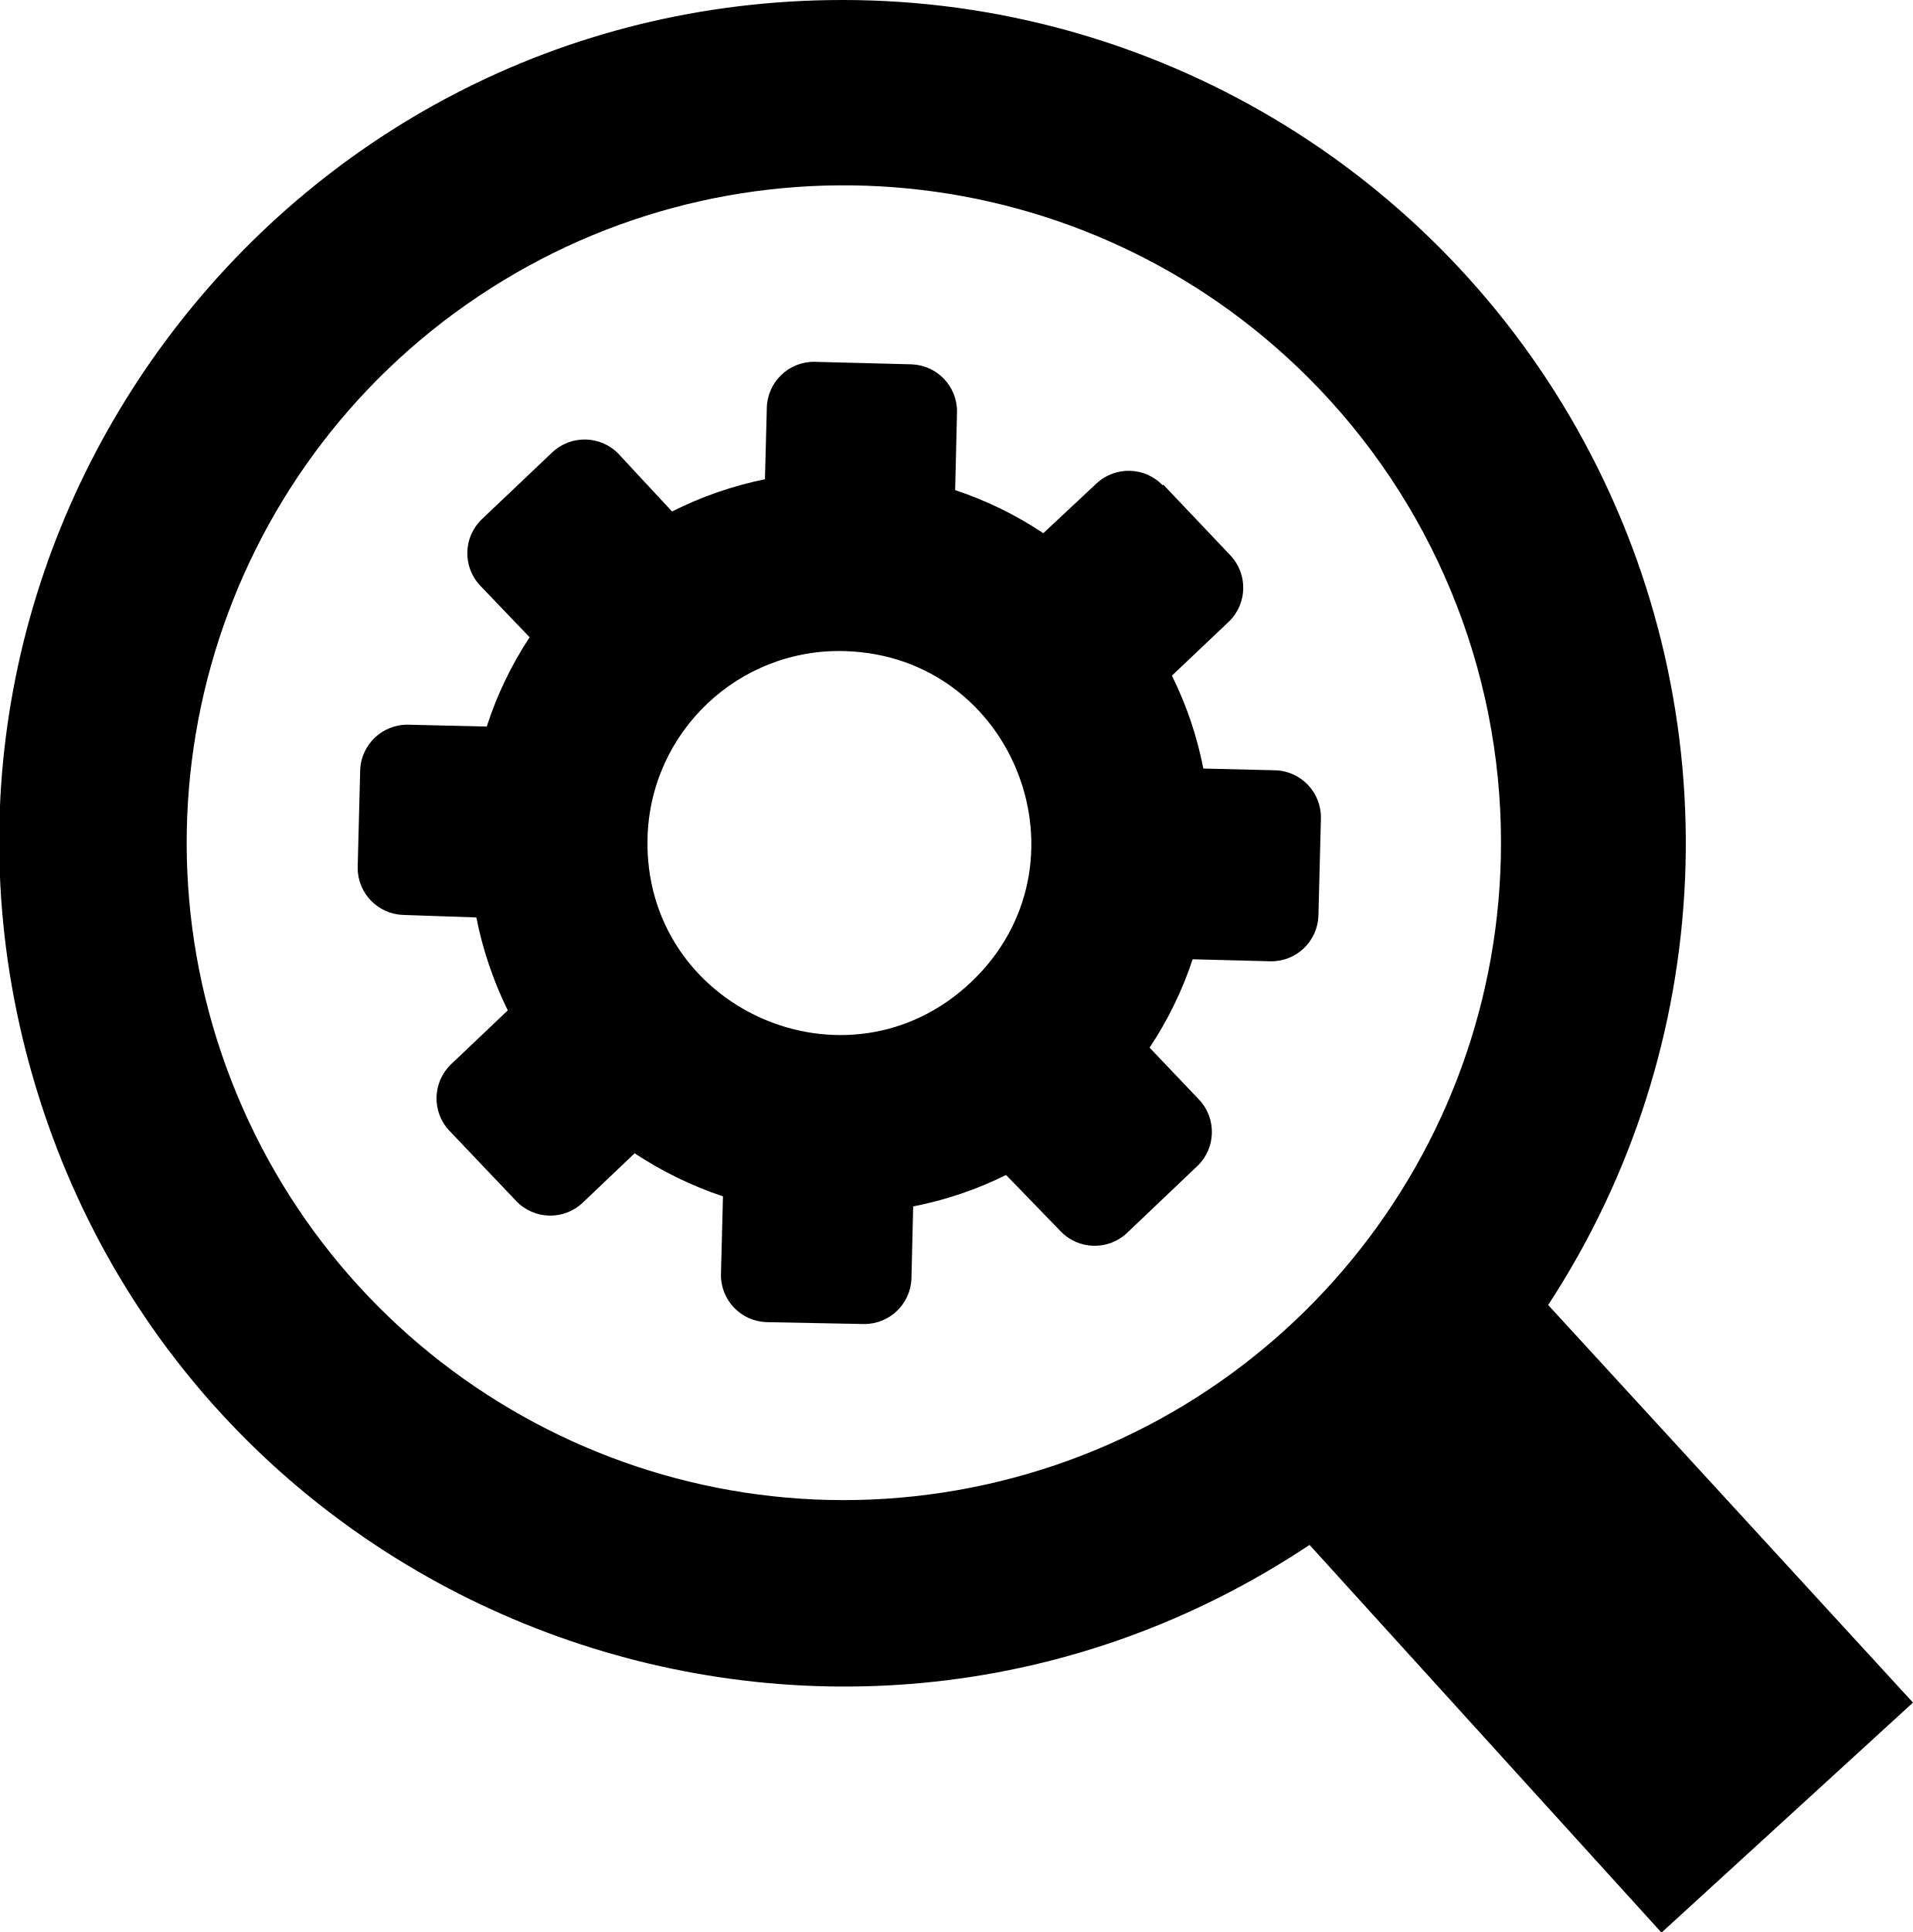
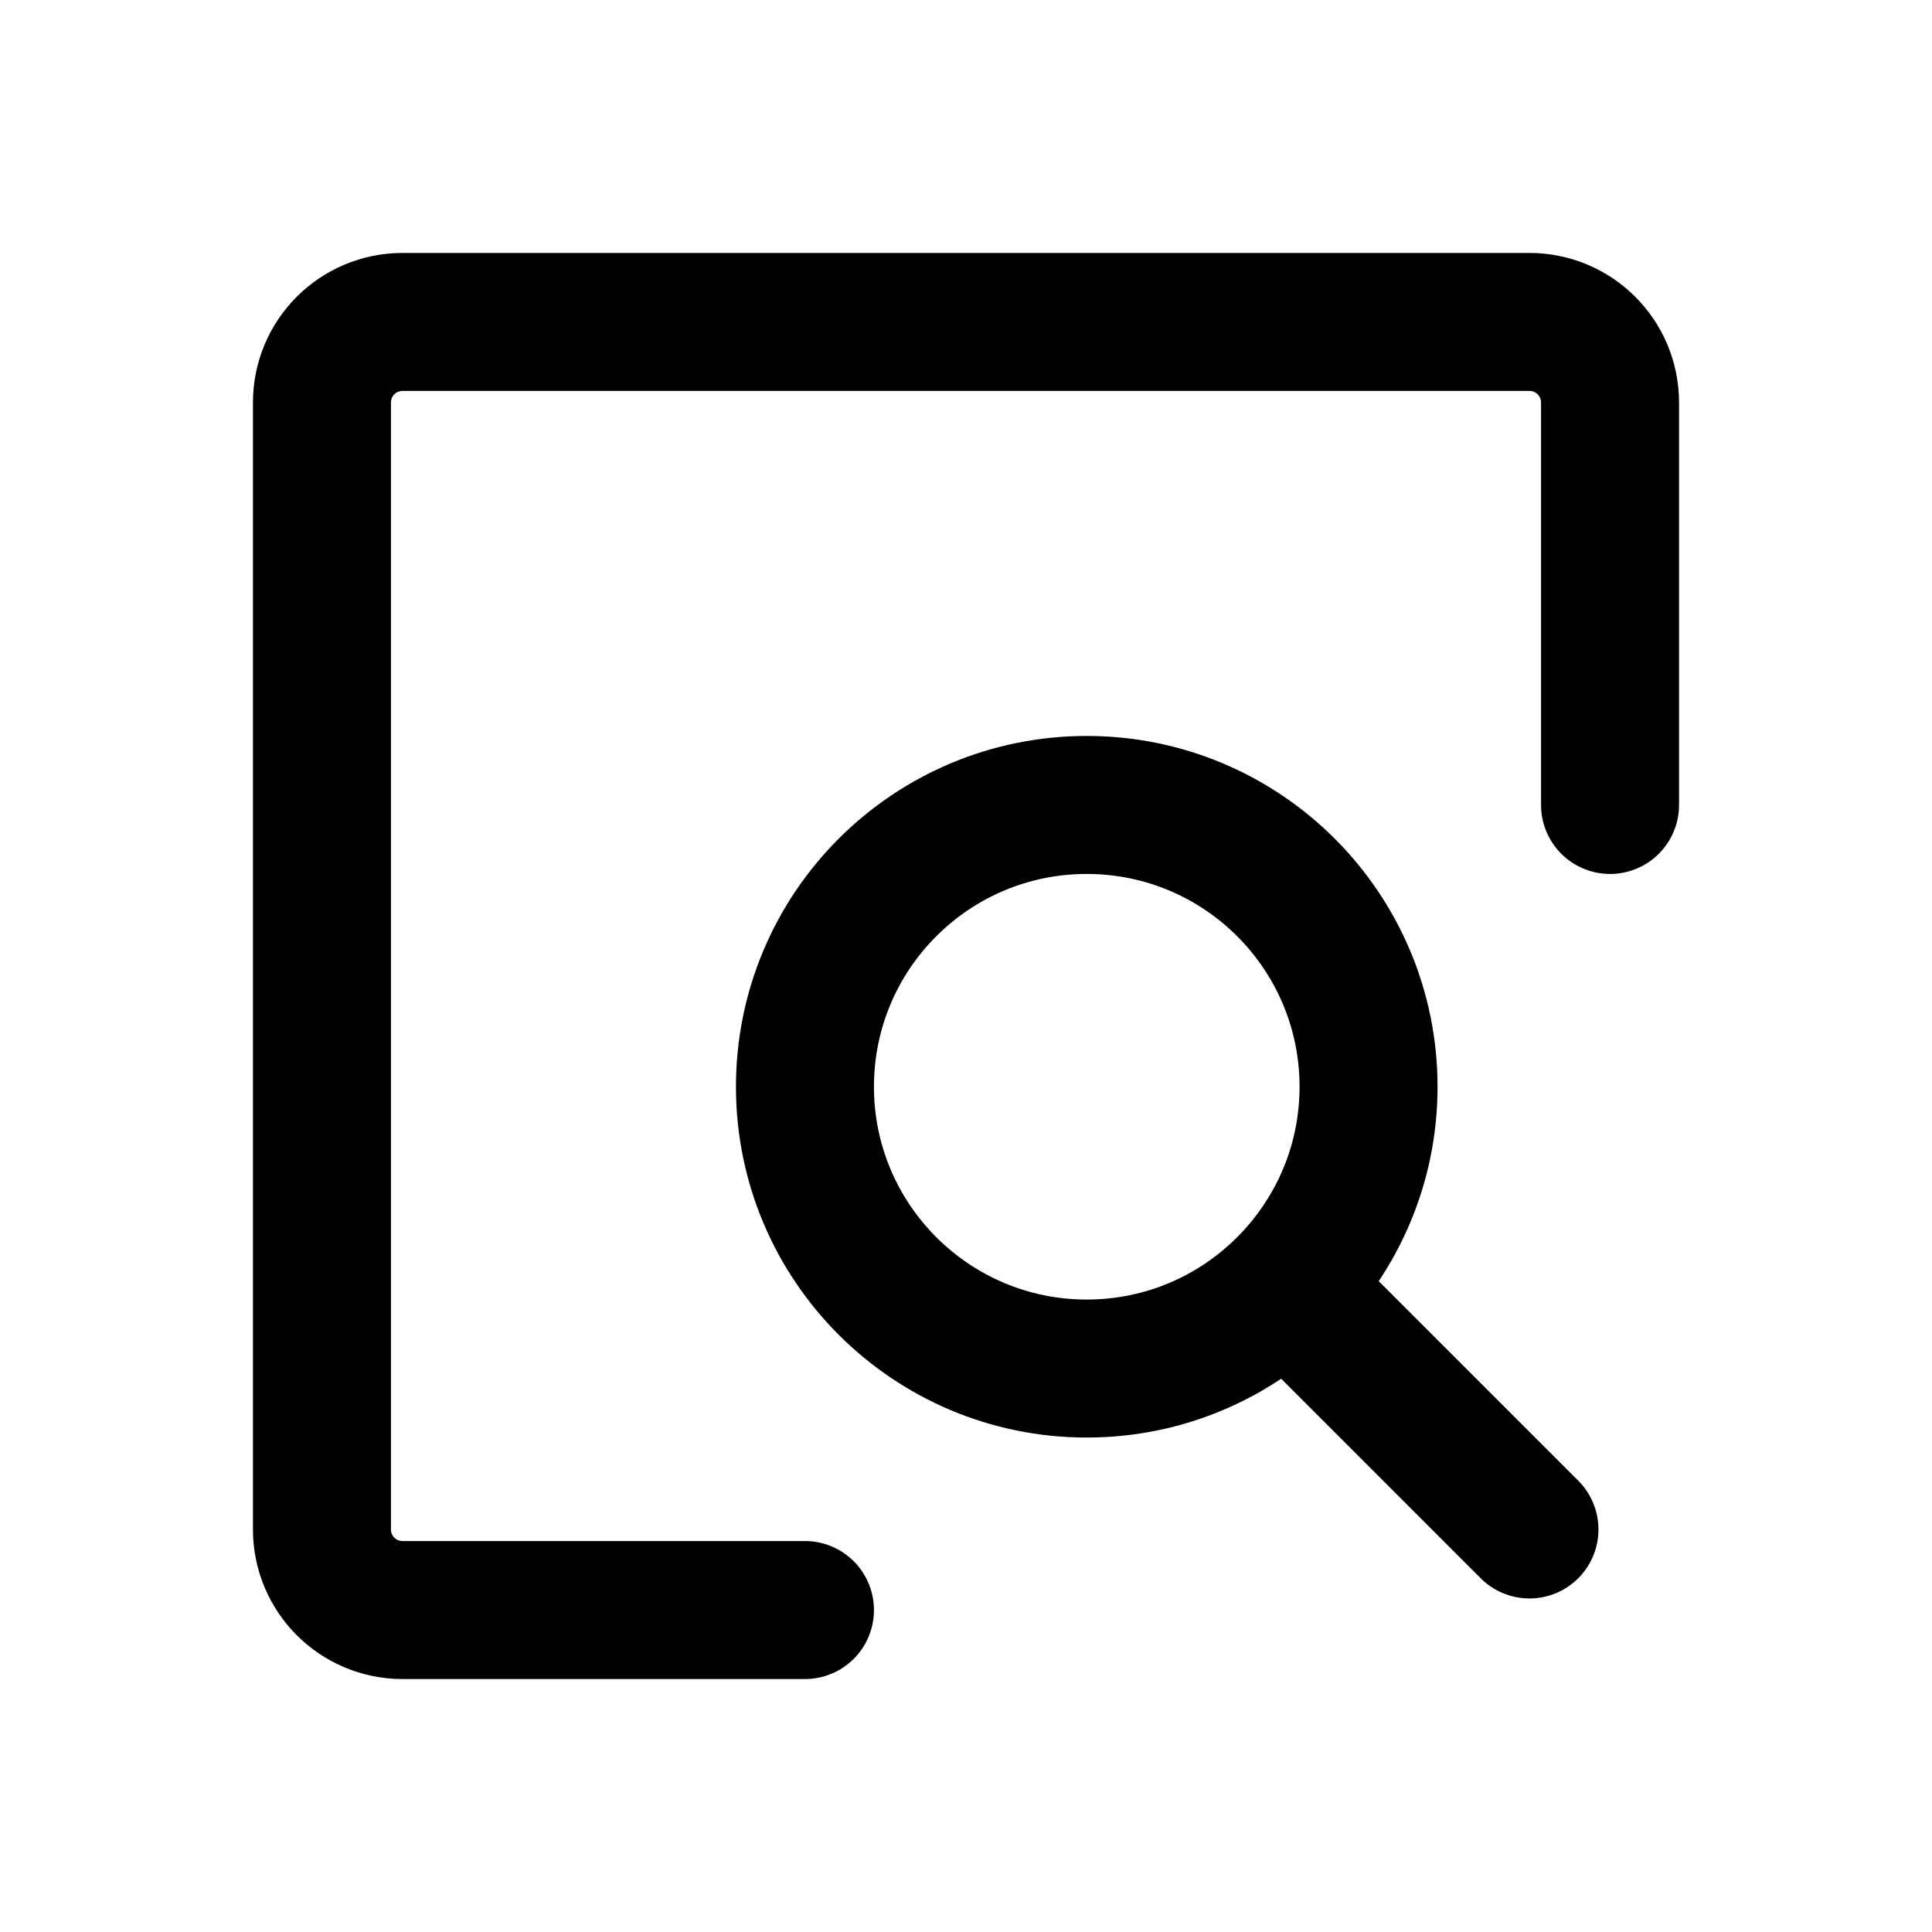
- <svg xmlns="http://www.w3.org/2000/svg" fill="currentColor" data-name="Layer 1" version="1.1" viewBox="0 0 121.7 122.88">
-   <path d="m53.61 0c19.698-0.003 37.813 10.794 47.182 28.121 9.369 17.327 8.486 38.397-2.302 54.879l23.21 25.29-16 14.63-22.39-24.66c-29.943 19.925-70.625 5.302-81.031-29.126-10.406-34.428 15.365-69.137 51.331-69.134zm29.6 24c-14.117-14.085-36.217-16.239-52.786-5.146-16.569 11.092-22.992 32.342-15.351 50.761 7.641 18.419 27.221 28.881 46.776 24.987 19.555-3.894 33.64-21.06 33.641-41.002 0.005-11.107-4.414-21.758-12.28-29.6z" />
-   <path d="m74.014 30.832 4.27 4.5c1.116 1.194 1.072 3.061-0.1 4.2l-3.63 3.44c0.928 1.872 1.6 3.86 2 5.91l4.58 0.11c1.637 0.054 2.928 1.412 2.9 3.05l-0.16 6.21c-0.059 1.614-1.385 2.891-3 2.89l-5-0.13c-0.658 1.987-1.58 3.877-2.74 5.62l3.16 3.32c1.113 1.196 1.065 3.064-0.11 4.2l-4.5 4.28c-1.196 1.113-3.064 1.065-4.2-0.11l-3.48-3.59c-1.872 0.928-3.86 1.6-5.91 2l-0.11 4.58c-0.054 1.618-1.381 2.901-3 2.9l-6.23-0.12c-1.614-0.059-2.891-1.385-2.89-3l0.13-5c-1.985-0.664-3.874-1.585-5.62-2.74l-3.32 3.16c-1.196 1.113-3.064 1.065-4.2-0.11l-4.28-4.5c-1.113-1.196-1.065-3.064 0.11-4.2l3.62-3.44c-0.923-1.874-1.595-3.861-2-5.91l-4.65-0.16c-1.618-0.054-2.901-1.381-2.9-3l0.16-6.21c0.06-1.633 1.416-2.918 3.05-2.89l5 0.12c0.649-2.008 1.567-3.919 2.73-5.68l-3.16-3.3c-1.113-1.196-1.065-3.064 0.11-4.2l4.5-4.27c1.194-1.116 3.061-1.072 4.2 0.1l3.41 3.67c1.87-0.944 3.857-1.633 5.91-2.05l0.12-4.57c0.054-1.618 1.381-2.901 3-2.9l6.21 0.16c1.614 0.059 2.891 1.385 2.89 3l-0.12 5c1.983 0.66 3.87 1.581 5.61 2.74l3.38-3.16c1.198-1.12 3.073-1.071 4.21 0.11zm-20.26 10.58c10.851 0.324 15.905 13.592 8.023 21.054-7.882 7.462-20.854 1.688-20.583-9.164 0.169-6.759 5.802-12.092 12.56-11.89z" fill-rule="evenodd" />
+ <svg xmlns="http://www.w3.org/2000/svg" width="14" height="14" viewBox="0 0 14 14" fill="none">
+   <path d="M5.833 11.667H2.917C2.594 11.667 2.333 11.405 2.333 11.083L2.333 2.917C2.333 2.594 2.594 2.333 2.917 2.333L11.083 2.333C11.405 2.333 11.667 2.594 11.667 2.917V5.833" stroke="black" stroke-linecap="round" stroke-linejoin="round" />
+   <path d="M9.333 9.333L11.083 11.083" stroke="black" stroke-linecap="round" stroke-linejoin="round" />
+   <path d="M7.875 9.917C9.002 9.917 9.917 9.002 9.917 7.875C9.917 6.747 9.002 5.833 7.875 5.833C6.747 5.833 5.833 6.747 5.833 7.875C5.833 9.002 6.747 9.917 7.875 9.917Z" stroke="black" stroke-linecap="round" stroke-linejoin="round" />
</svg>
